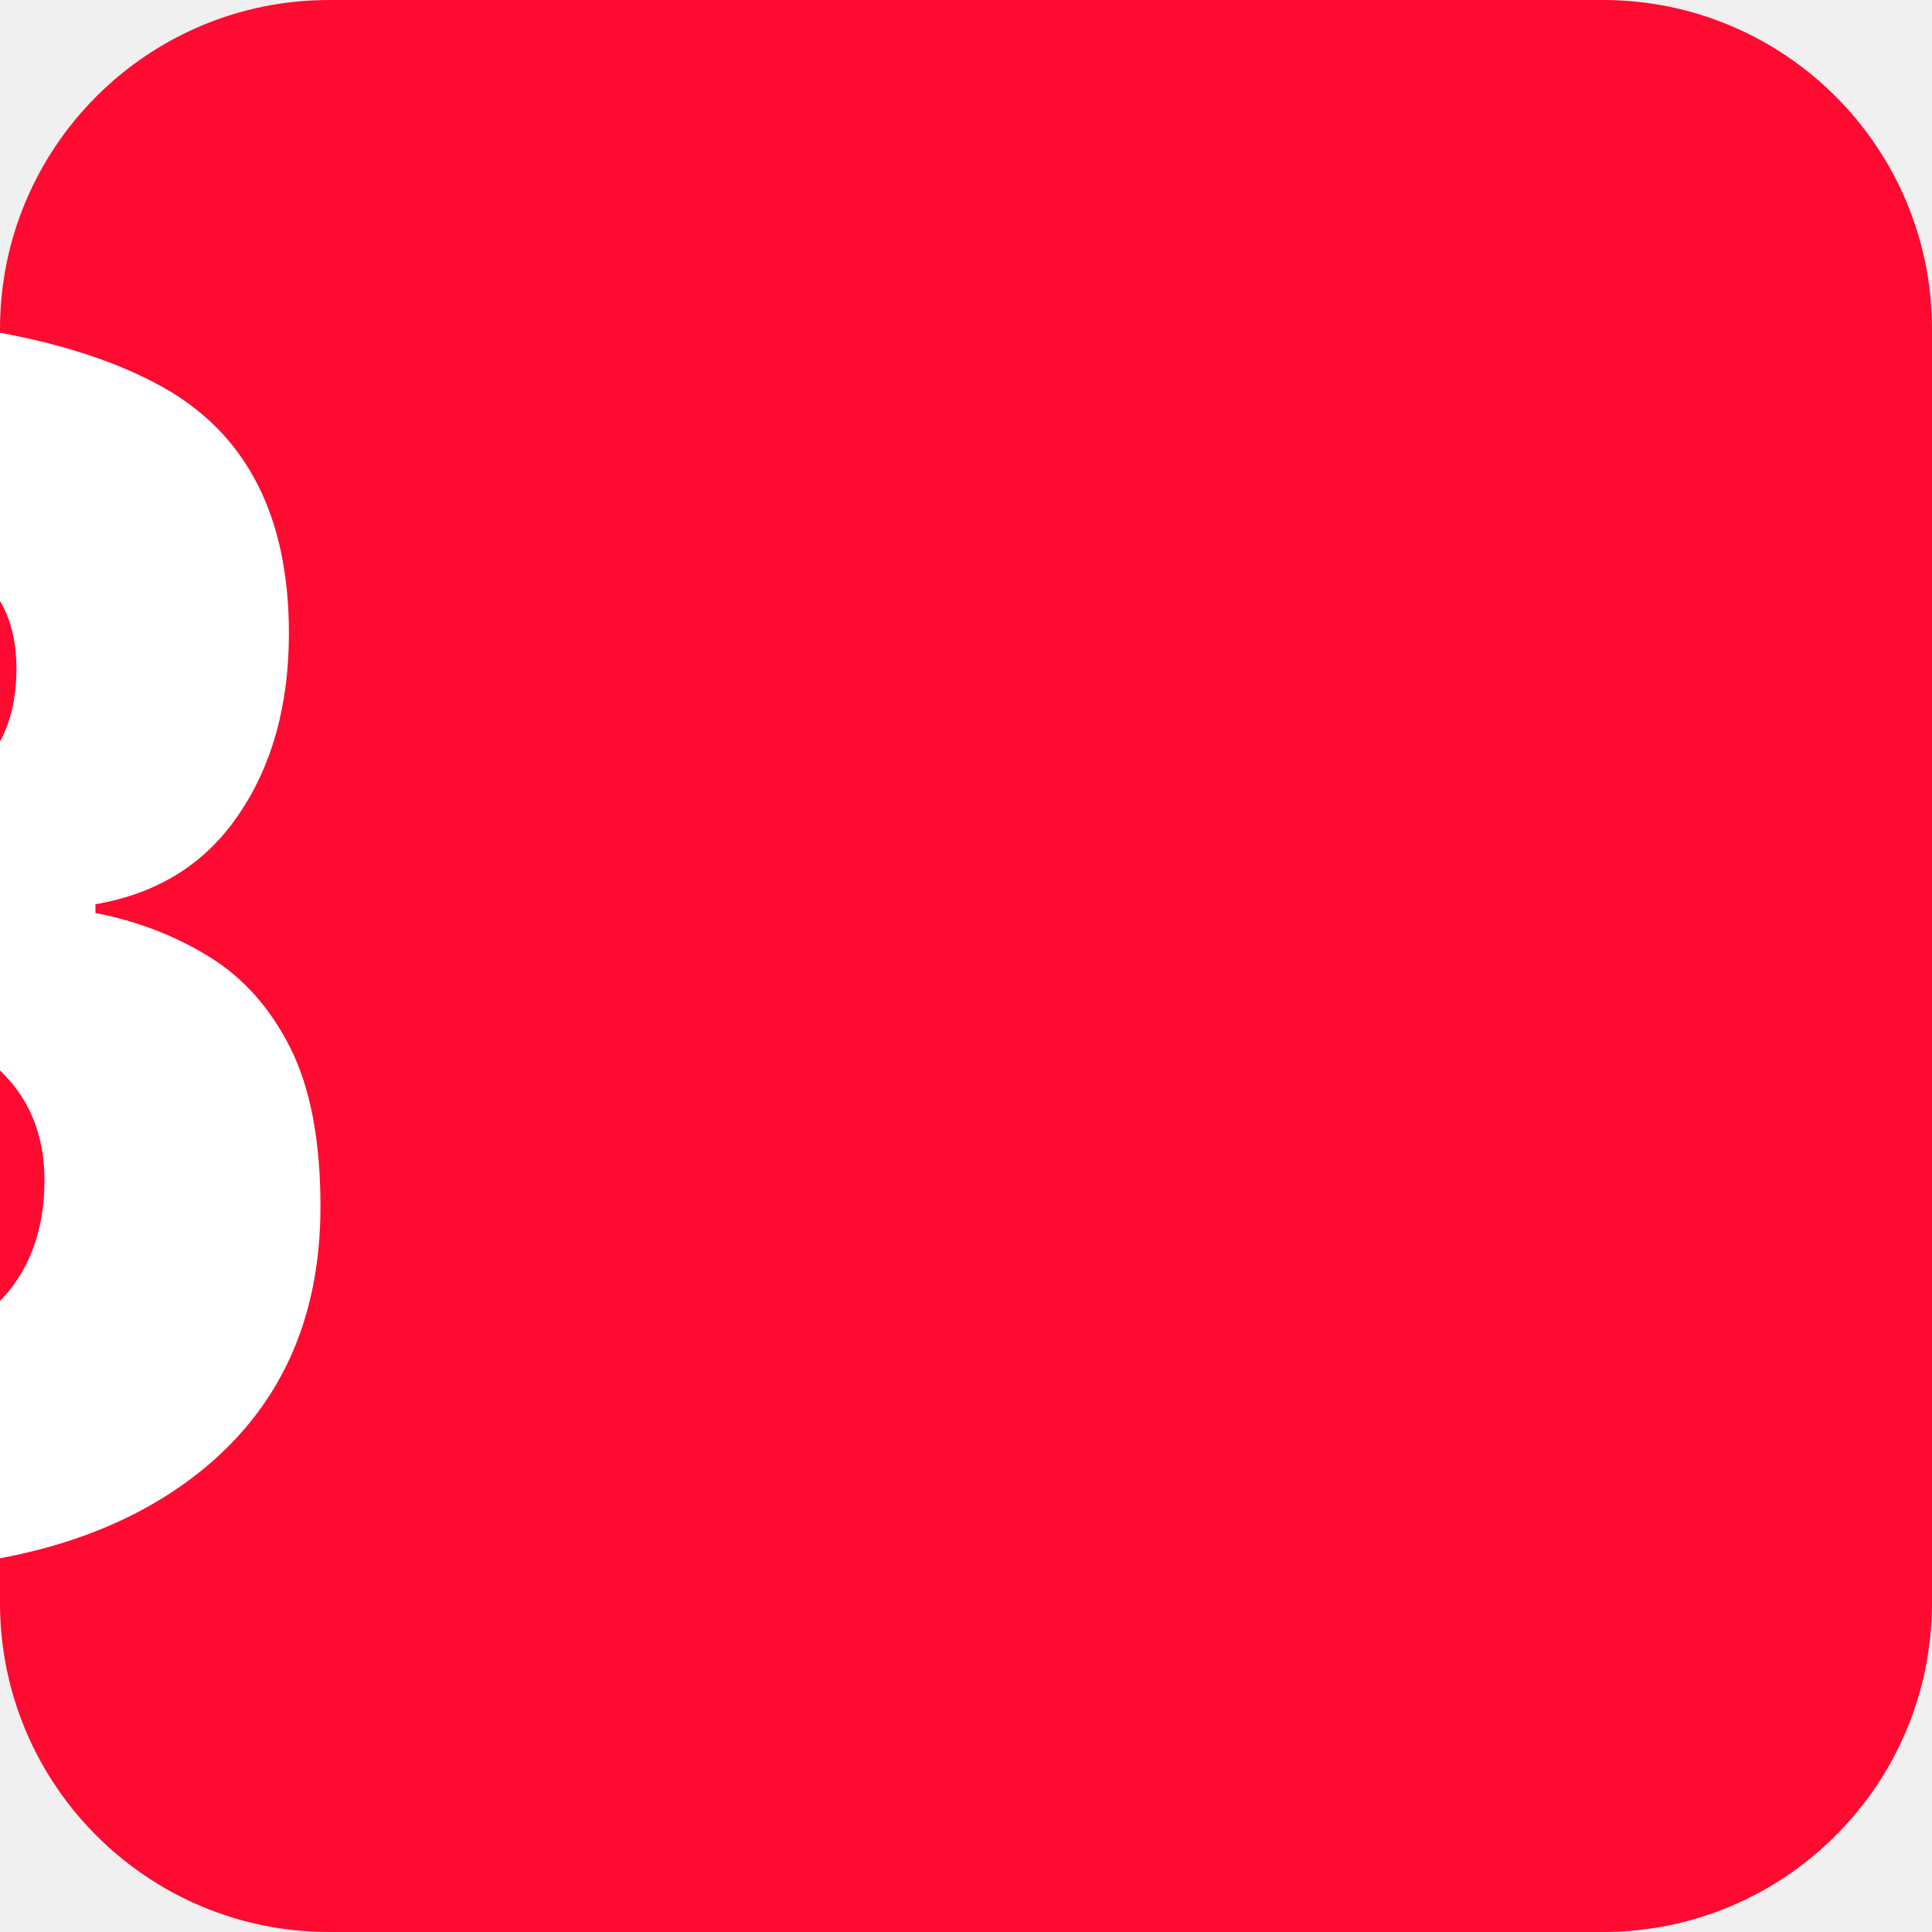
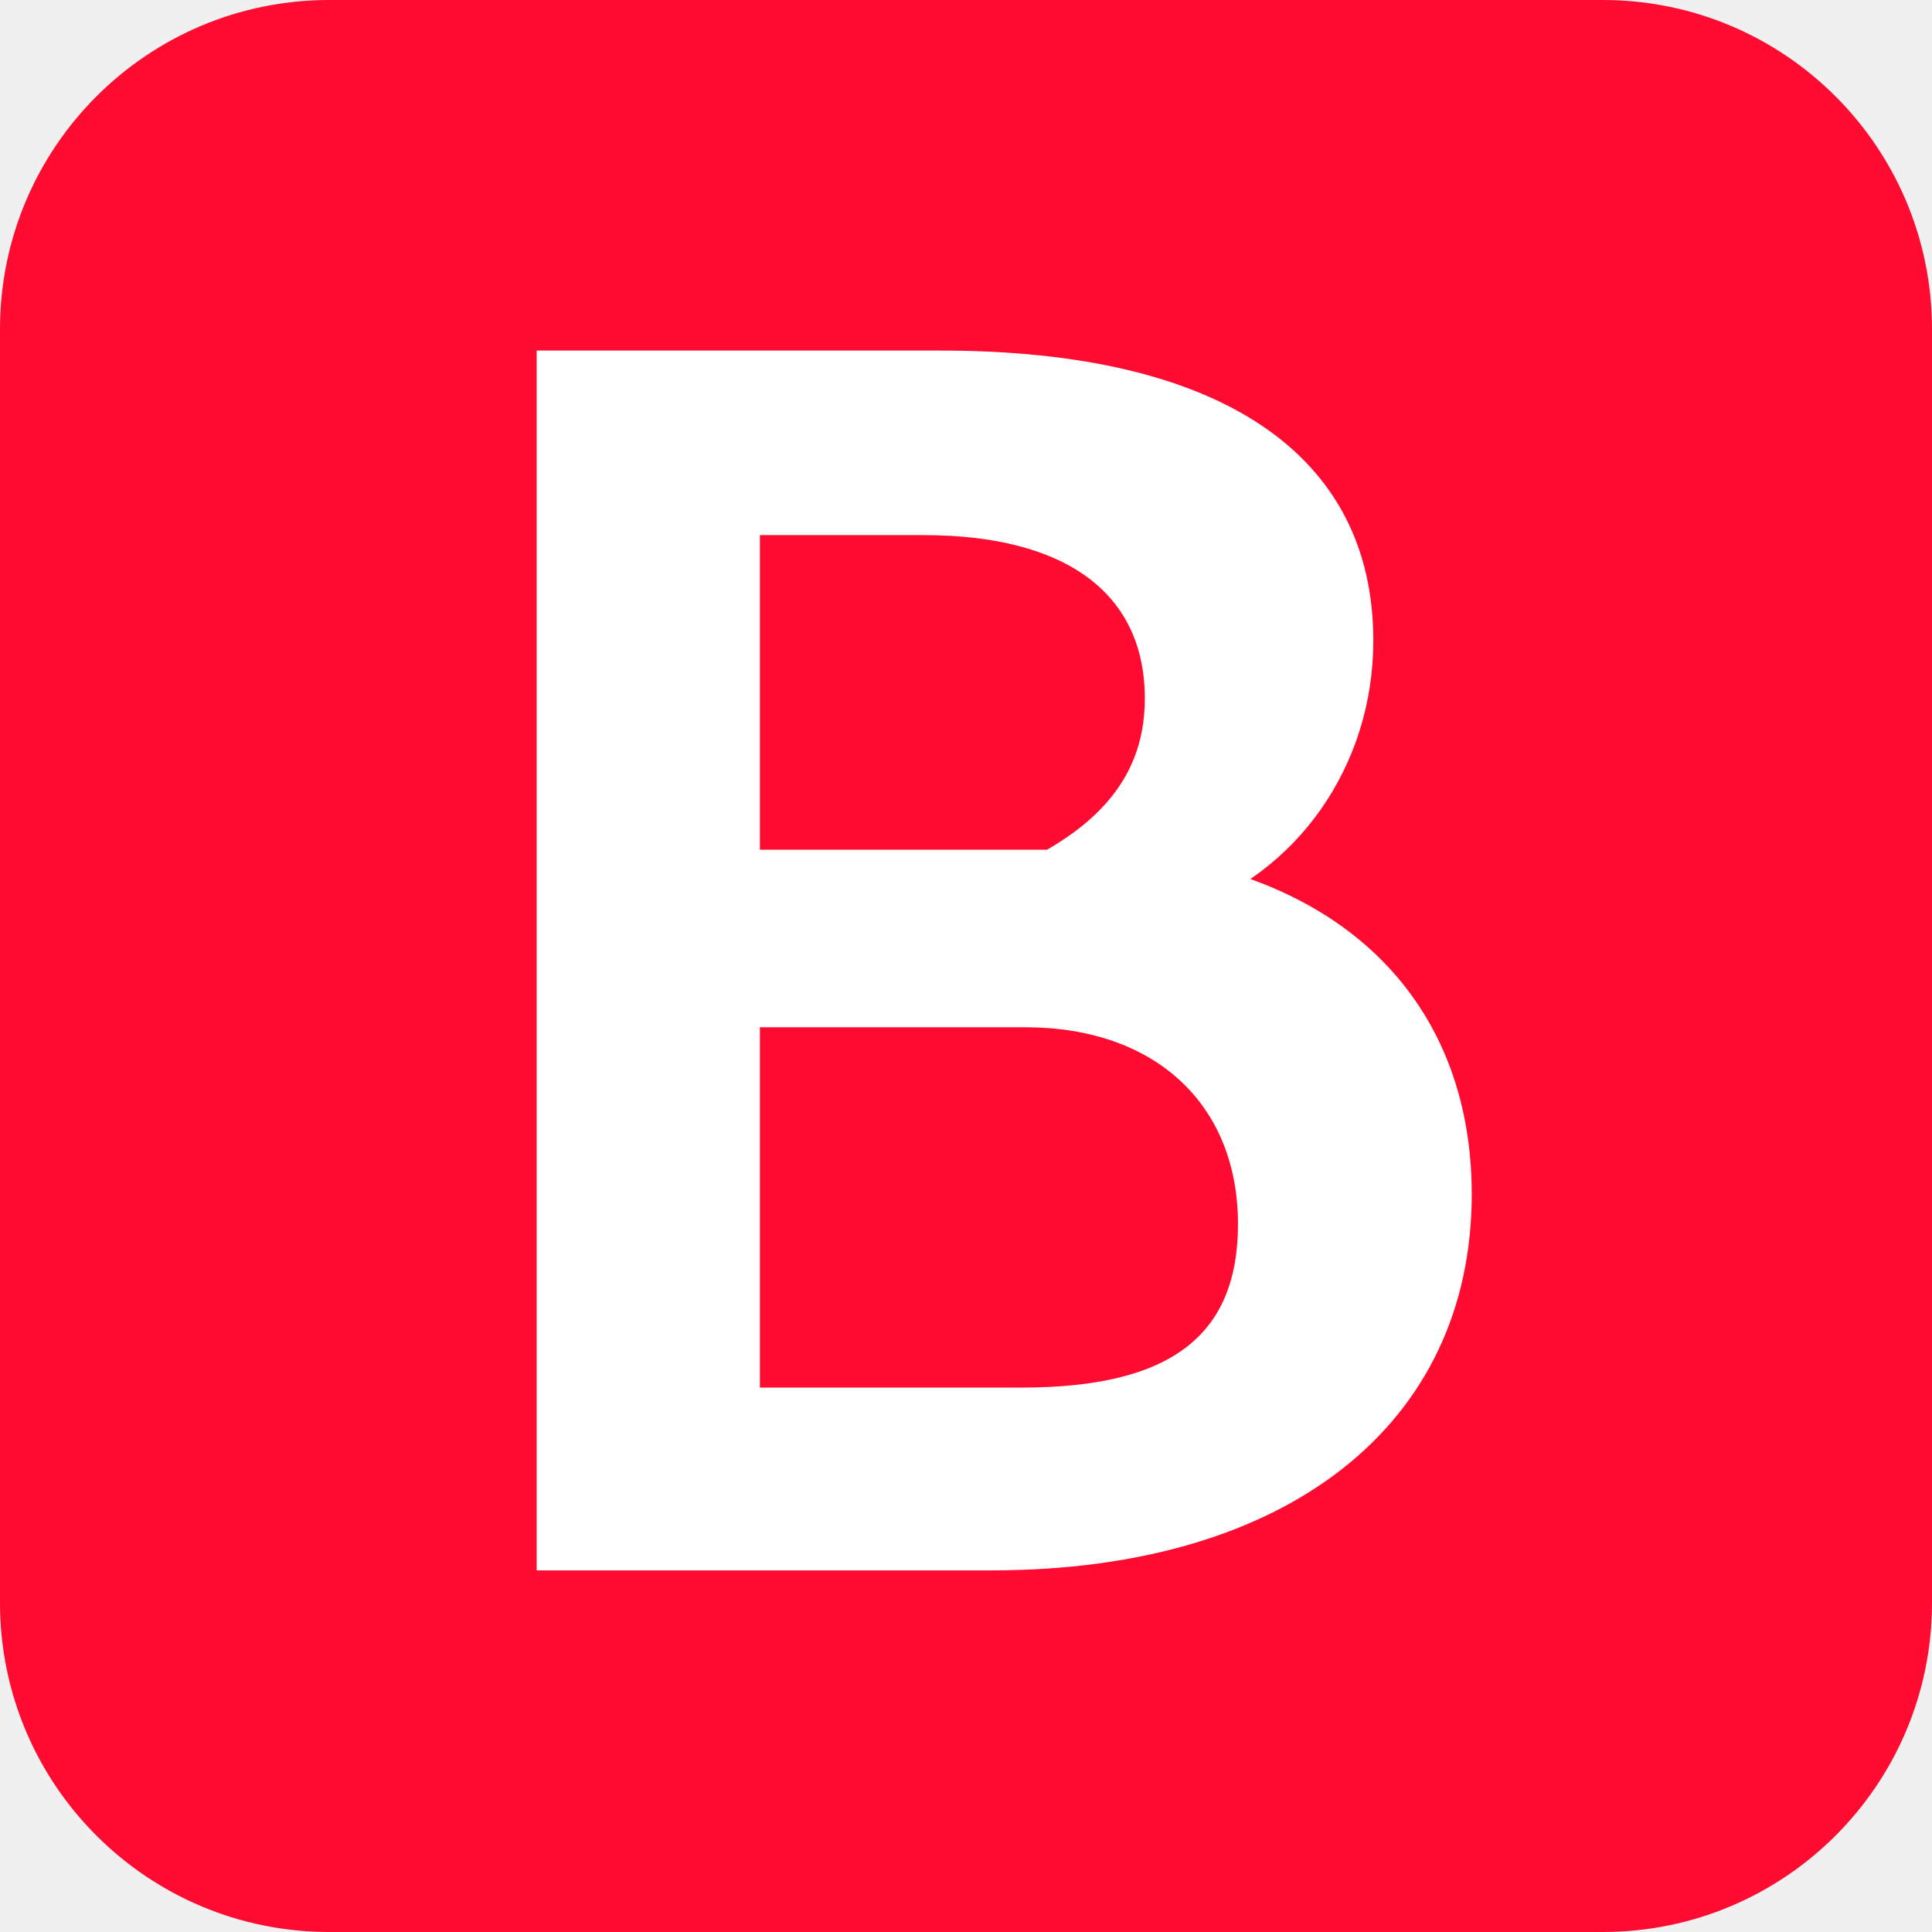
<svg xmlns="http://www.w3.org/2000/svg" width="161.652mm" height="161.652mm" viewBox="0 0 161.652 161.652" version="1.1" id="svg1">
  <defs id="defs1" />
  <g id="layer1" transform="translate(-26.56548,-50.31197)">
    <rect style="fill:#ff0a30;fill-opacity:1;stroke-width:1.18" id="rect2" width="161.652" height="161.652" x="26.565" y="50.312" ry="27.541" />
-     <text xml:space="preserve" style="font-style:normal;font-variant:normal;font-weight:normal;font-stretch:normal;font-size:147.063px;font-family:Cantarell;-inkscape-font-specification:Cantarell;text-align:center;writing-mode:lr-tb;direction:ltr;text-anchor:middle;fill:#ffffff;fill-opacity:1;stroke-width:2.895" x="107.353" y="181.705" id="text2">
-       <tspan id="tspan2" style="font-style:normal;font-variant:normal;font-weight:bold;font-stretch:normal;font-family:Cantarell;-inkscape-font-specification:Cantarell;fill:#ffffff;fill-opacity:1;stroke-width:2.895" x="107.353" y="181.705">B</tspan>
-     </text>
+     <path style="font-weight:bold;font-size:147.063px;font-family:Cantarell;-inkscape-font-specification:Cantarell;text-align:center;text-anchor:middle;fill:#ffffff;stroke-width:2.895" d="m 71.47,181.705 h 38.089 c 24.707,0 40.148,-12.206 40.148,-31.471 0,-17.648 -12.942,-28.824 -33.972,-28.824 H 83.382 v 14.853 h 28.971 c 10.883,0 17.795,6.471 17.795,16.471 0,9.412 -5.735,13.677 -18.089,13.677 H 90.147 V 95.085 h 13.677 c 11.912,0 18.53,4.853 18.53,13.677 0,7.206 -4.706,12.206 -15.589,15.883 l 18.677,2.059 c 9.706,-3.235 16.03,-12.353 16.03,-22.795 0,-15.589 -12.794,-24.265 -36.178,-24.265 H 71.47 Z" id="text2" aria-label="B" />
  </g>
</svg>
